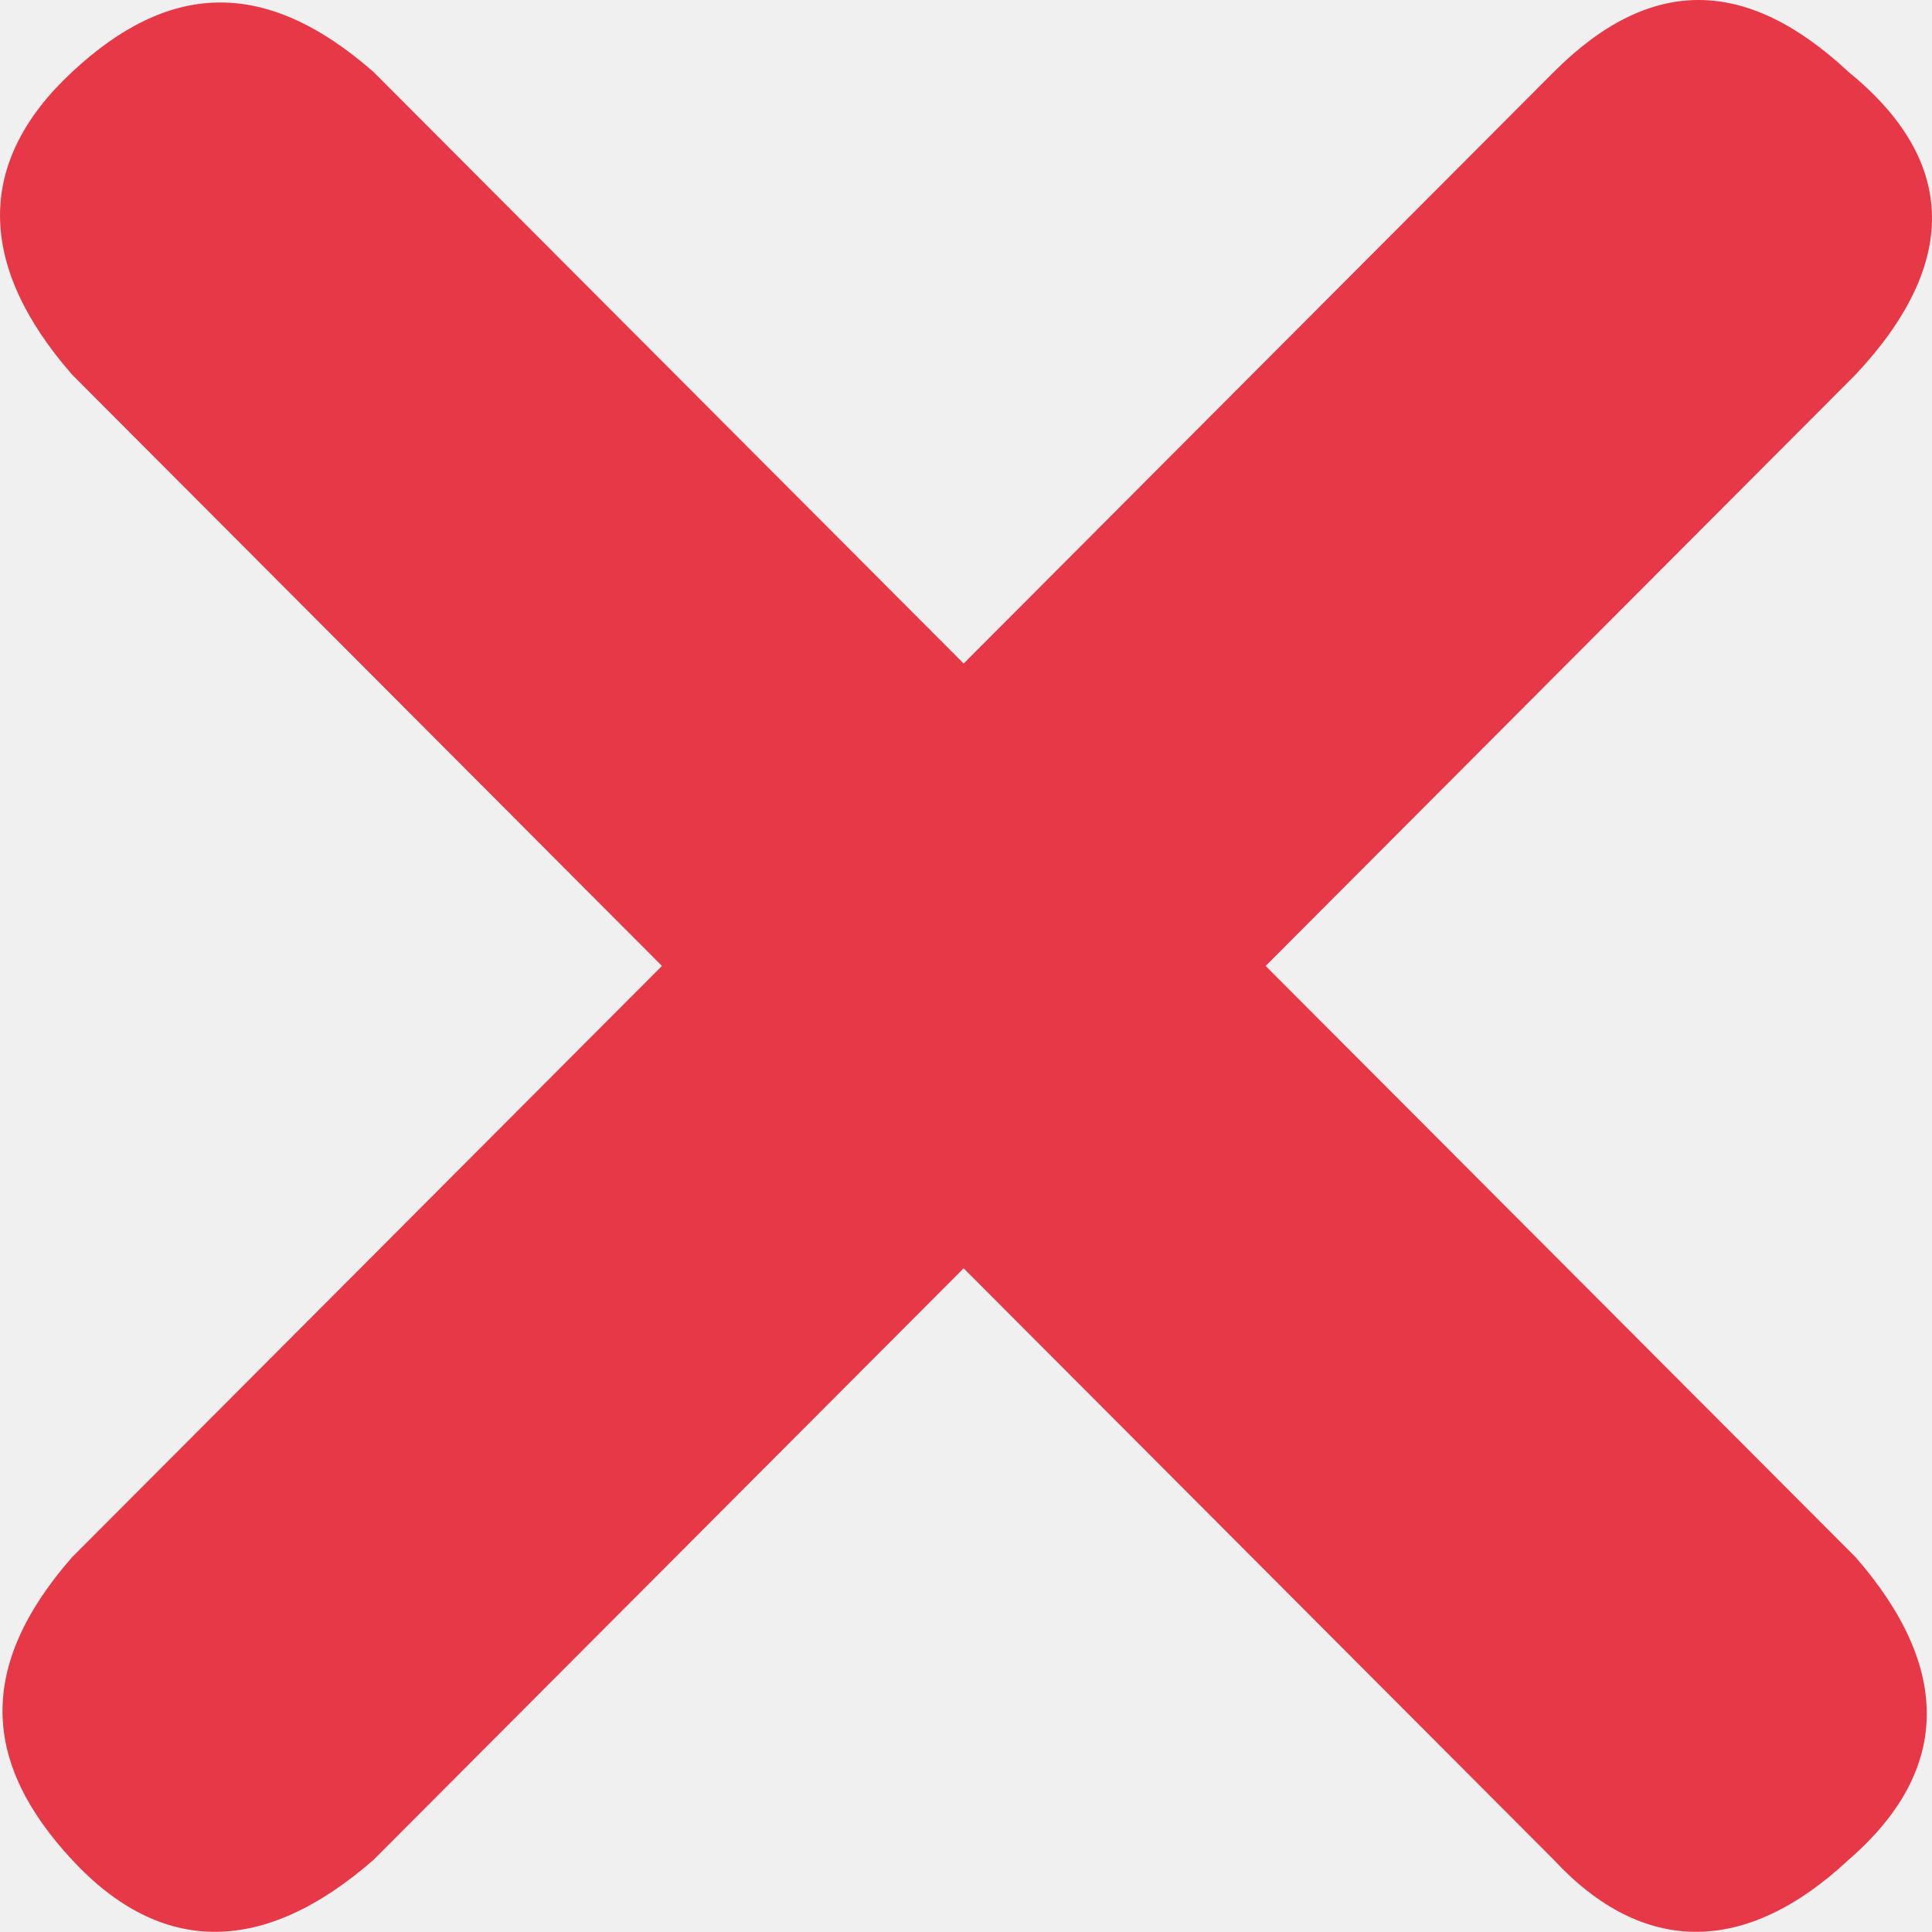
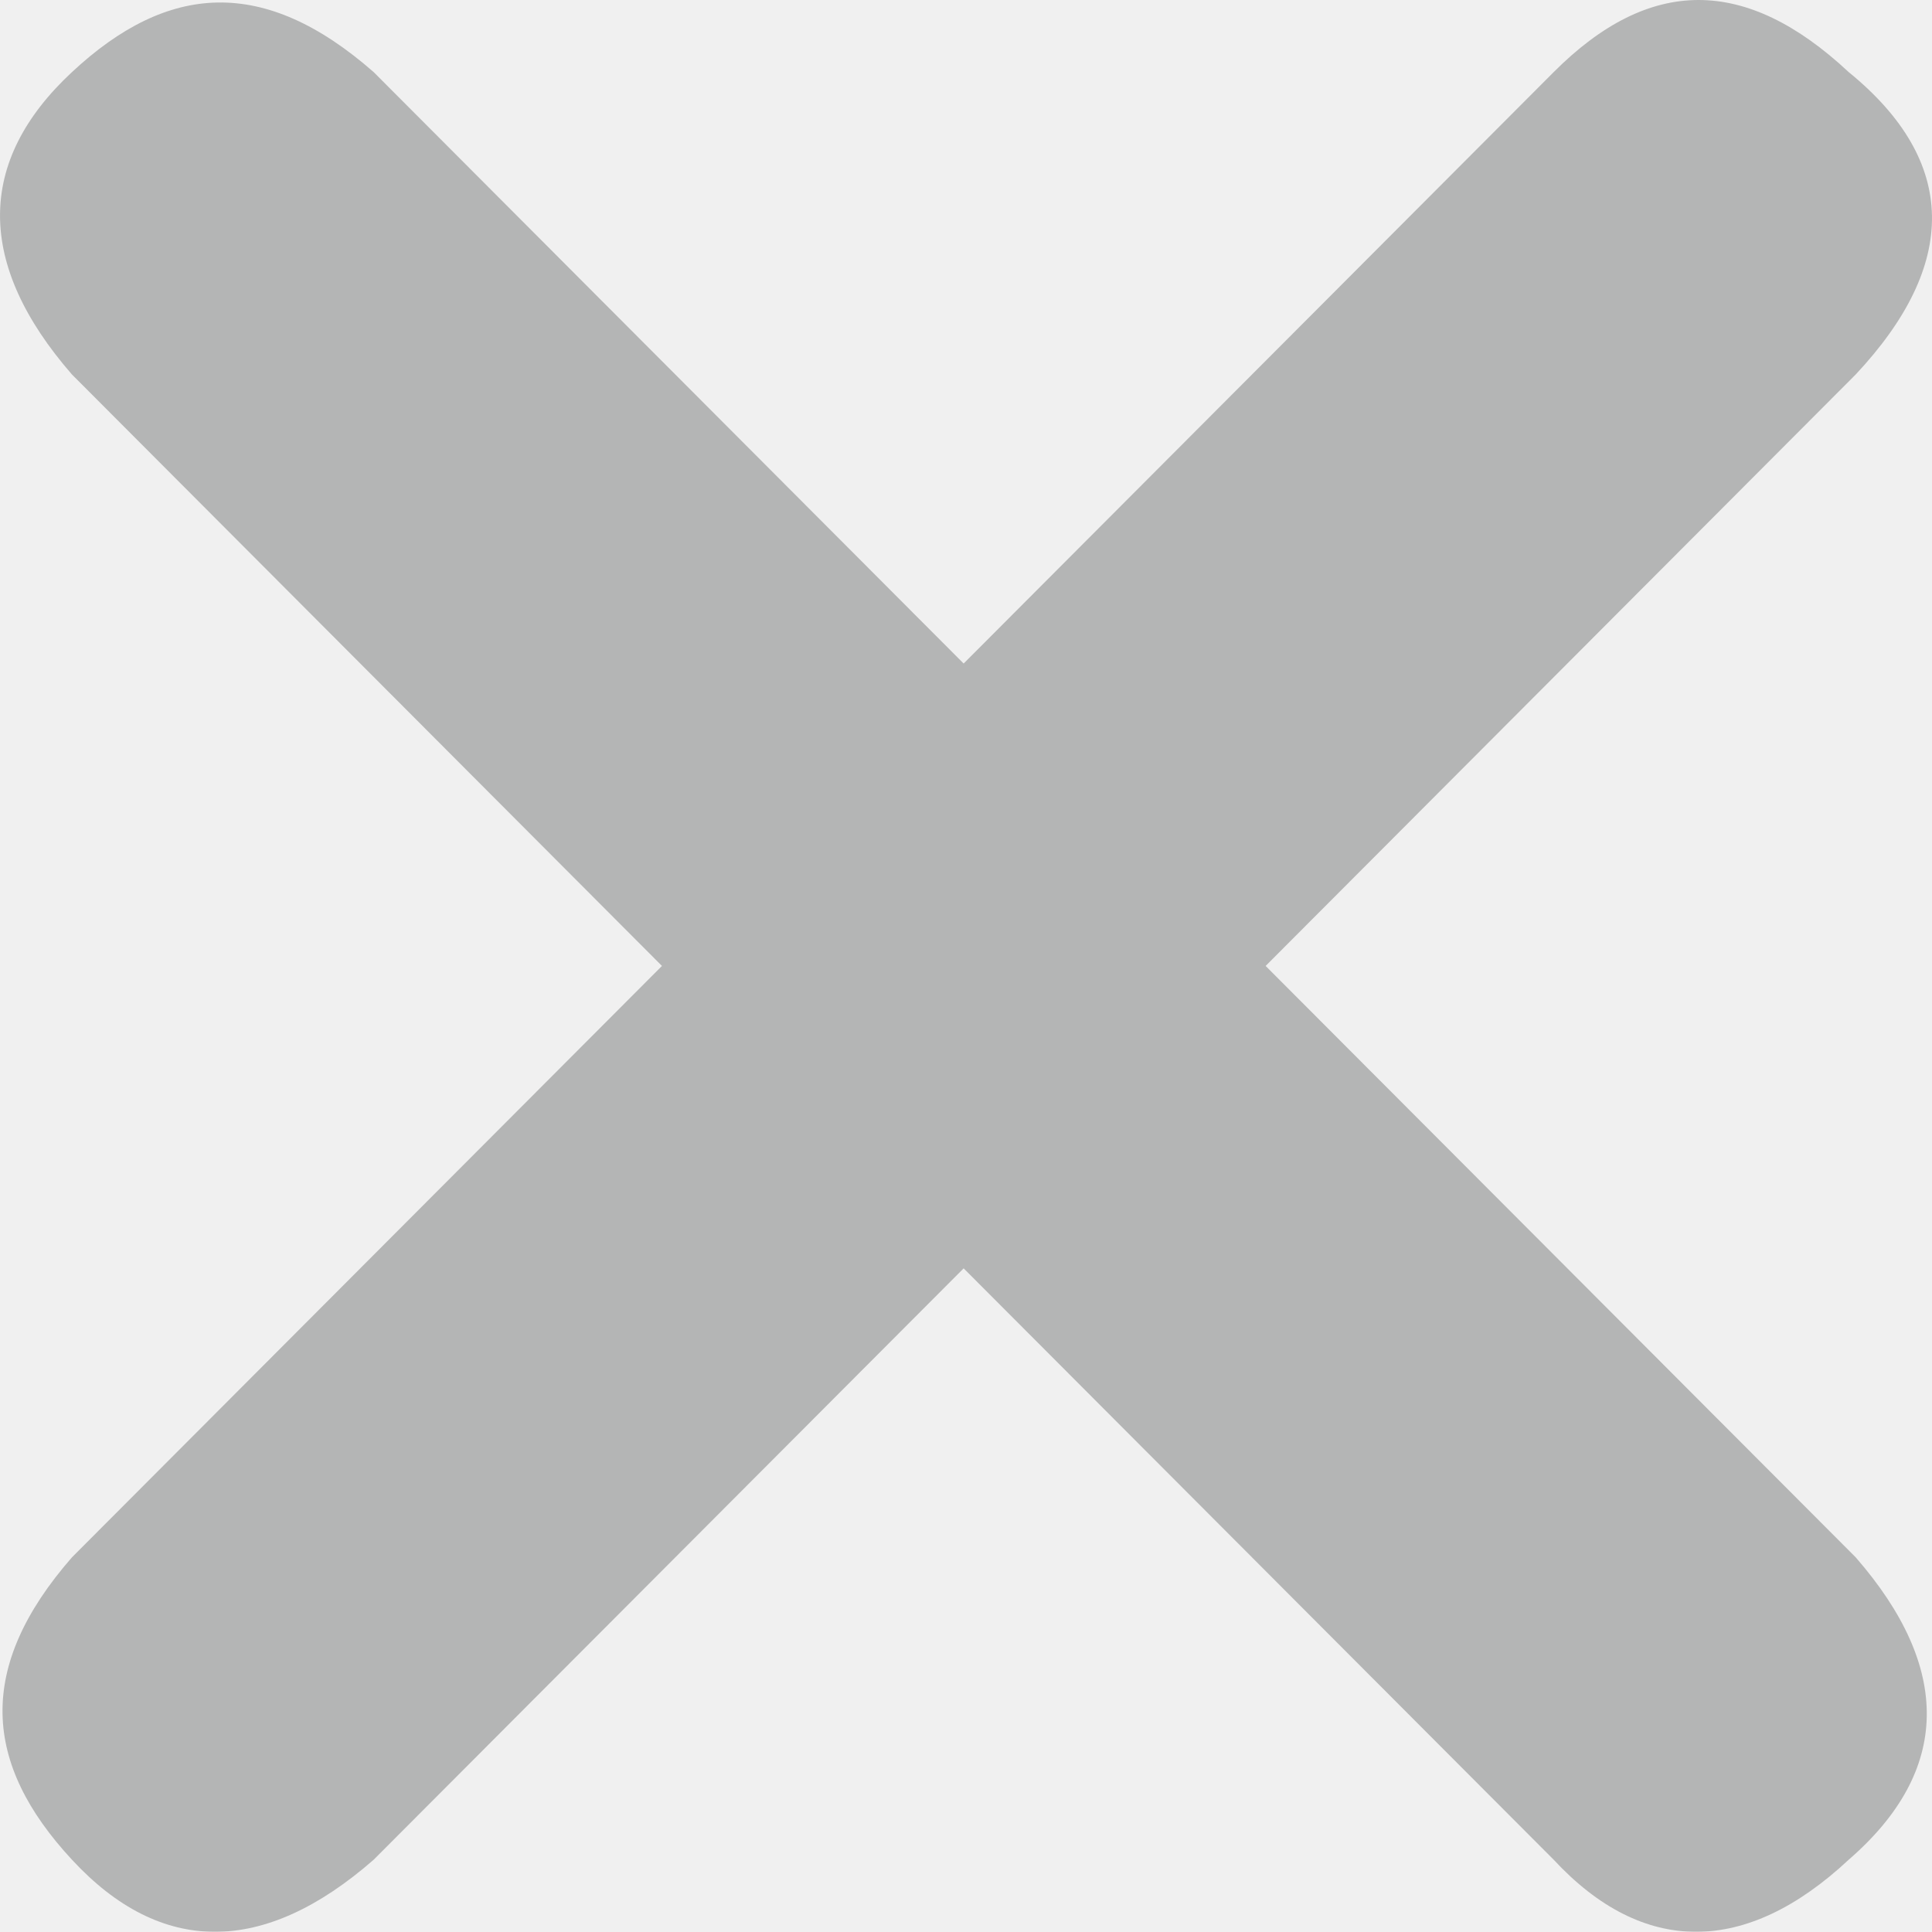
- <svg xmlns="http://www.w3.org/2000/svg" version="1.1" width="32px" height="32px" viewBox="0 0 32.0 32.0">
-   <defs>
-     <clipPath id="i0">
-       <path d="M661,0 L661,128 L0,128 L0,0 L661,0 Z" />
-     </clipPath>
-     <clipPath id="i1">
-       <path d="M30.62,1.194 C32.44,2.676 32.44,4.384 30.736,6.203 L20.963,15.999 L30.736,25.794 C32.325,27.618 32.325,29.326 30.62,30.803 C28.916,32.395 27.212,32.395 25.734,30.803 L15.961,21.007 L6.189,30.803 C4.369,32.395 2.665,32.395 1.192,30.803 C-0.286,29.21 -0.397,27.613 1.192,25.794 L10.964,15.999 L1.192,6.203 C-0.397,4.379 -0.397,2.671 1.192,1.194 C2.78,-0.287 4.374,-0.398 6.189,1.194 L15.961,10.99 L25.734,1.194 C27.323,-0.398 28.916,-0.398 30.62,1.194 Z" />
-     </clipPath>
-   </defs>
-   <g transform="translate(-505.0 -57.0)">
-     <g clip-path="url(#i0)">
-       <g transform="translate(505.0 57)">
-         <g clip-path="url(#i1)">
-           <polygon points="-1.99840144e-15,5.99520433e-15 32,5.99520433e-15 32,31.997 -1.99840144e-15,31.997 -1.99840144e-15,5.99520433e-15" stroke="none" fill="#E63846" />
-         </g>
+ <svg xmlns="http://www.w3.org/2000/svg" width="32" height="32" viewBox="0 0 32 32" fill="none">
+   <g clip-path="url(#clip0_1_14)">
+     <mask id="mask0_1_14" style="mask-type:luminance" maskUnits="userSpaceOnUse" x="-505" y="-57" width="661" height="128">
+       <path d="M156 -57V71H-505V-57H156Z" fill="white" />
+     </mask>
+     <g mask="url(#mask0_1_14)">
+       <mask id="mask1_1_14" style="mask-type:luminance" maskUnits="userSpaceOnUse" x="0" y="0" width="32" height="32">
+         <path d="M30.62 1.194C32.44 2.676 32.44 4.384 30.736 6.203L20.963 15.999L30.736 25.794C32.325 27.618 32.325 29.326 30.62 30.803C28.916 32.395 27.212 32.395 25.734 30.803L15.961 21.008L6.189 30.803C4.369 32.395 2.665 32.395 1.192 30.803C-0.286 29.21 -0.397 27.613 1.192 25.794L10.964 15.999L1.192 6.203C-0.397 4.379 -0.397 2.671 1.192 1.194C2.78 -0.287 4.374 -0.398 6.189 1.194L15.961 10.99L25.734 1.194C27.323 -0.398 28.916 -0.398 30.62 1.194Z" fill="white" />
+       </mask>
+       <g mask="url(#mask1_1_14)">
+         <path d="M0 0H32V31.997H0V0Z" fill="#2A2C2E" fill-opacity="0.3" />
      </g>
    </g>
  </g>
+   <defs>
+     <clipPath id="clip0_1_14">
+       <rect width="32" height="32" fill="white" />
+     </clipPath>
+   </defs>
</svg>
